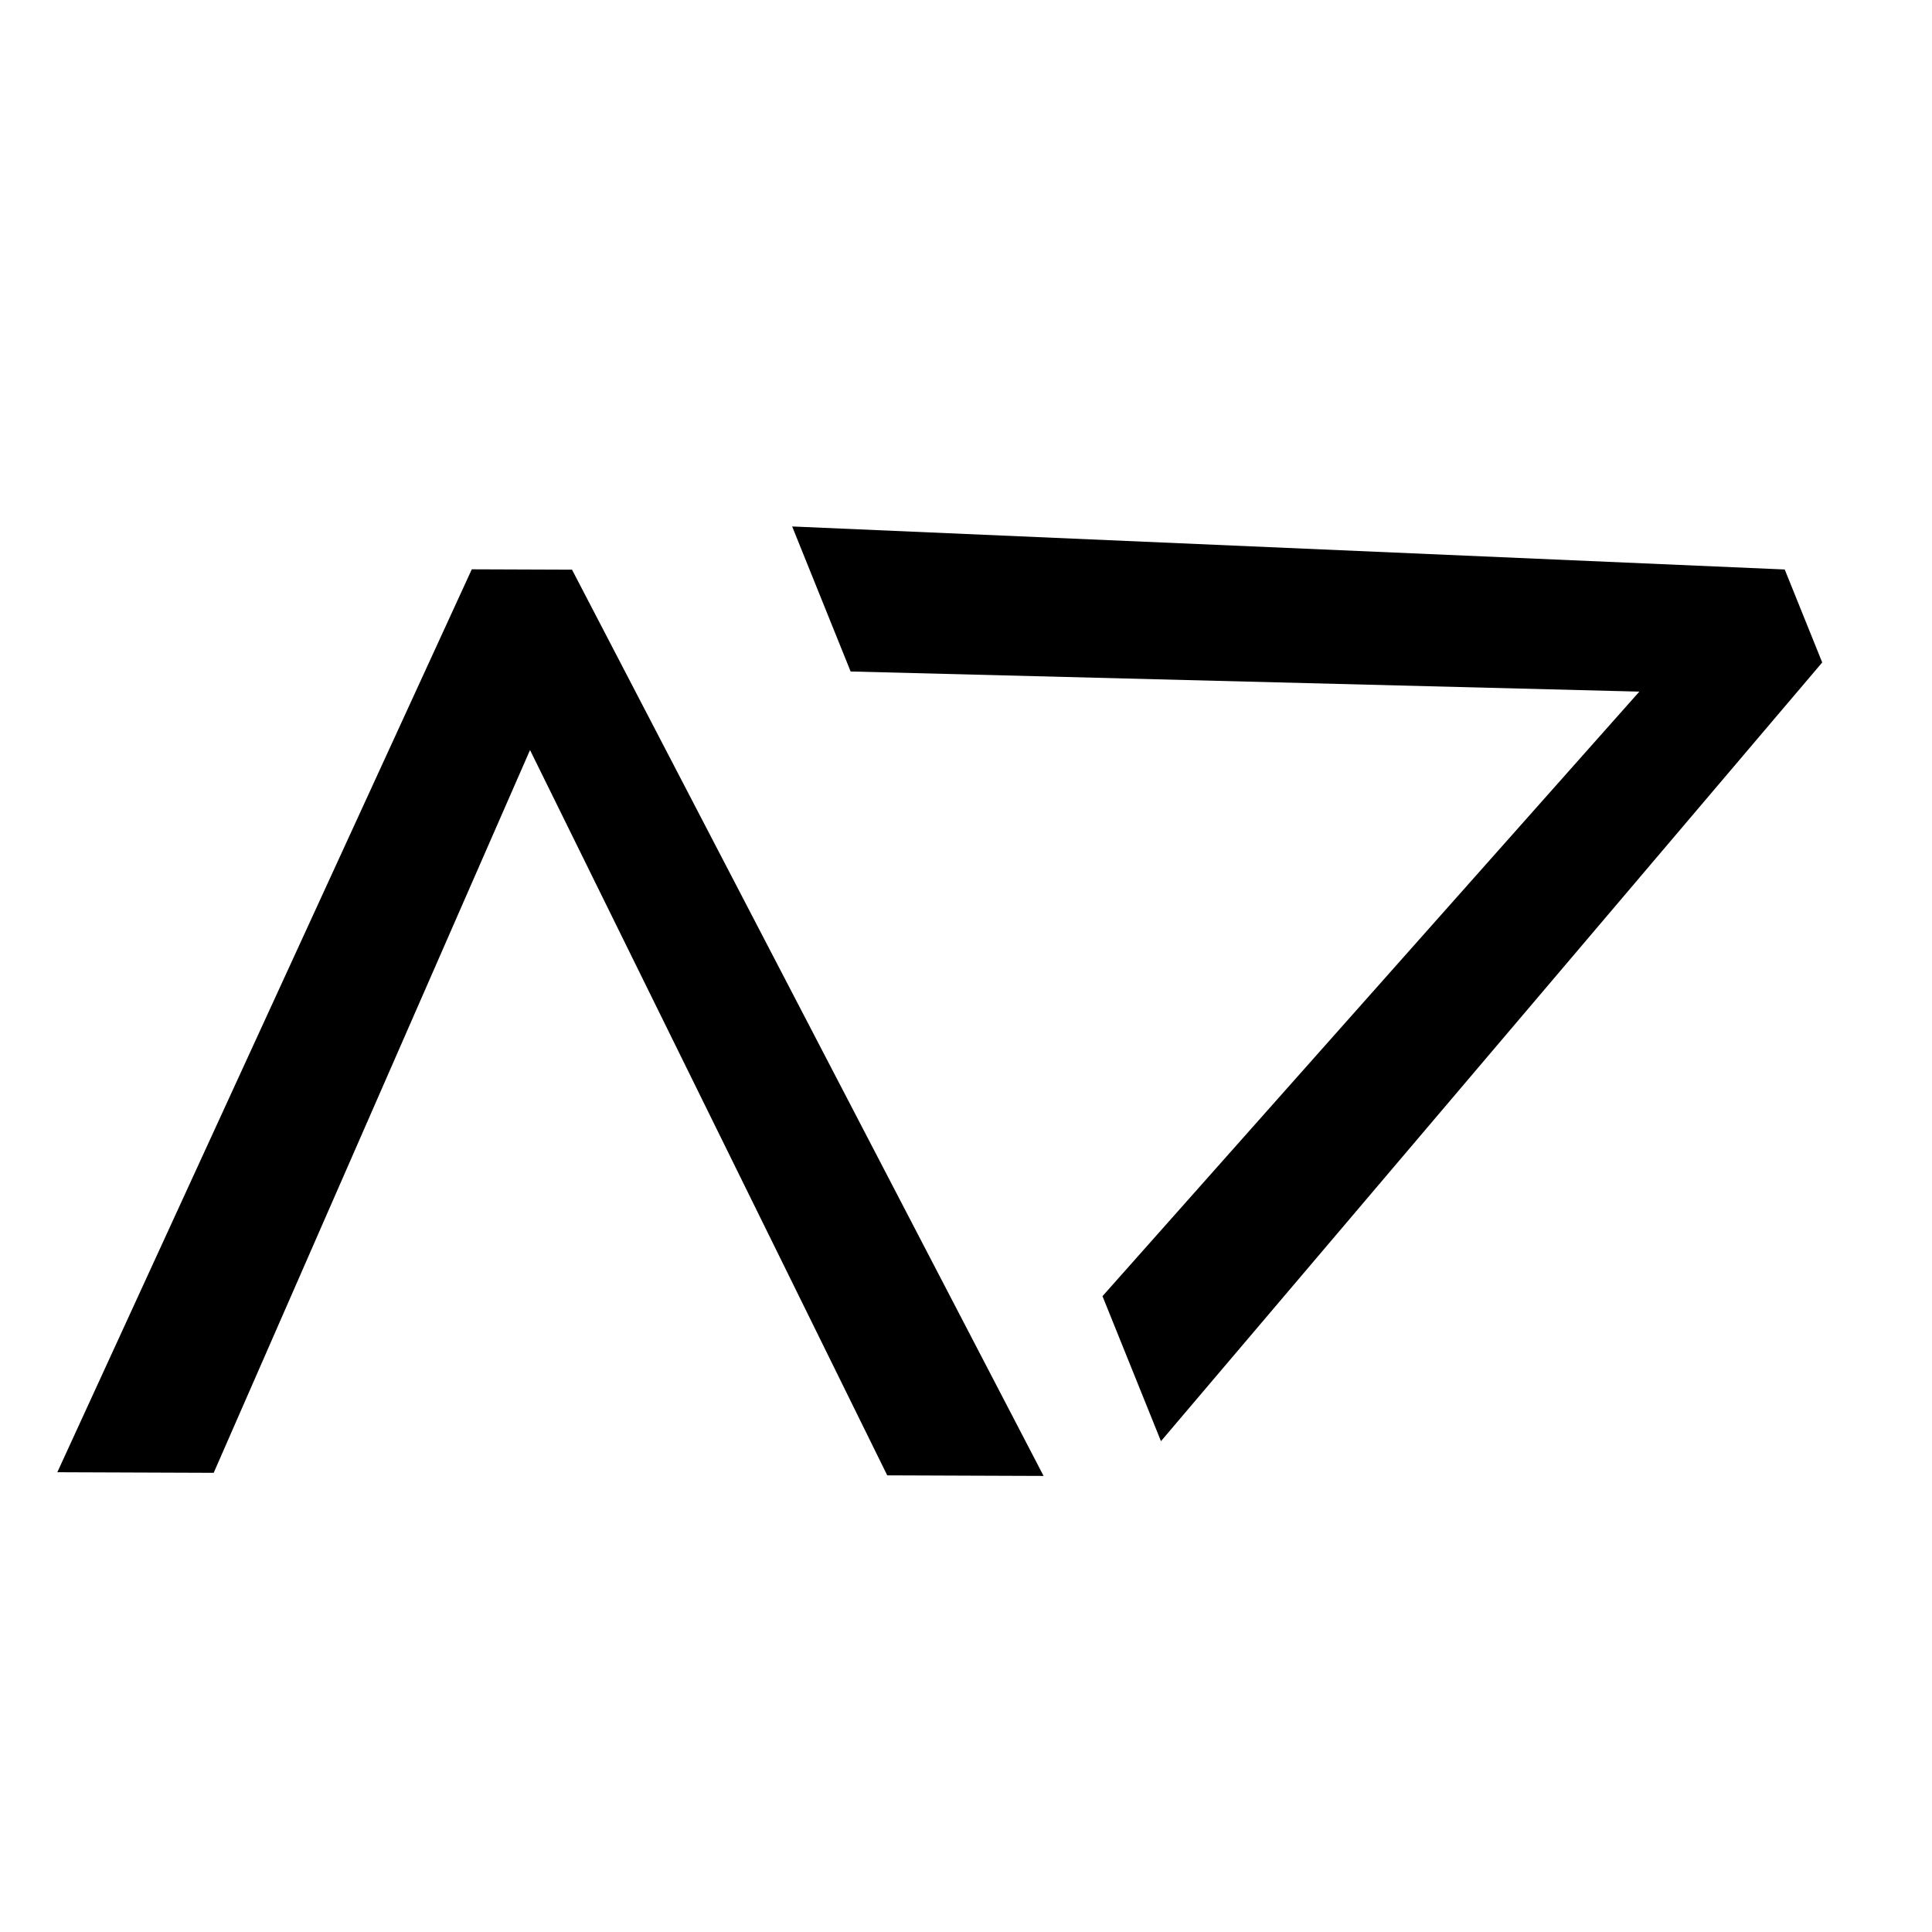
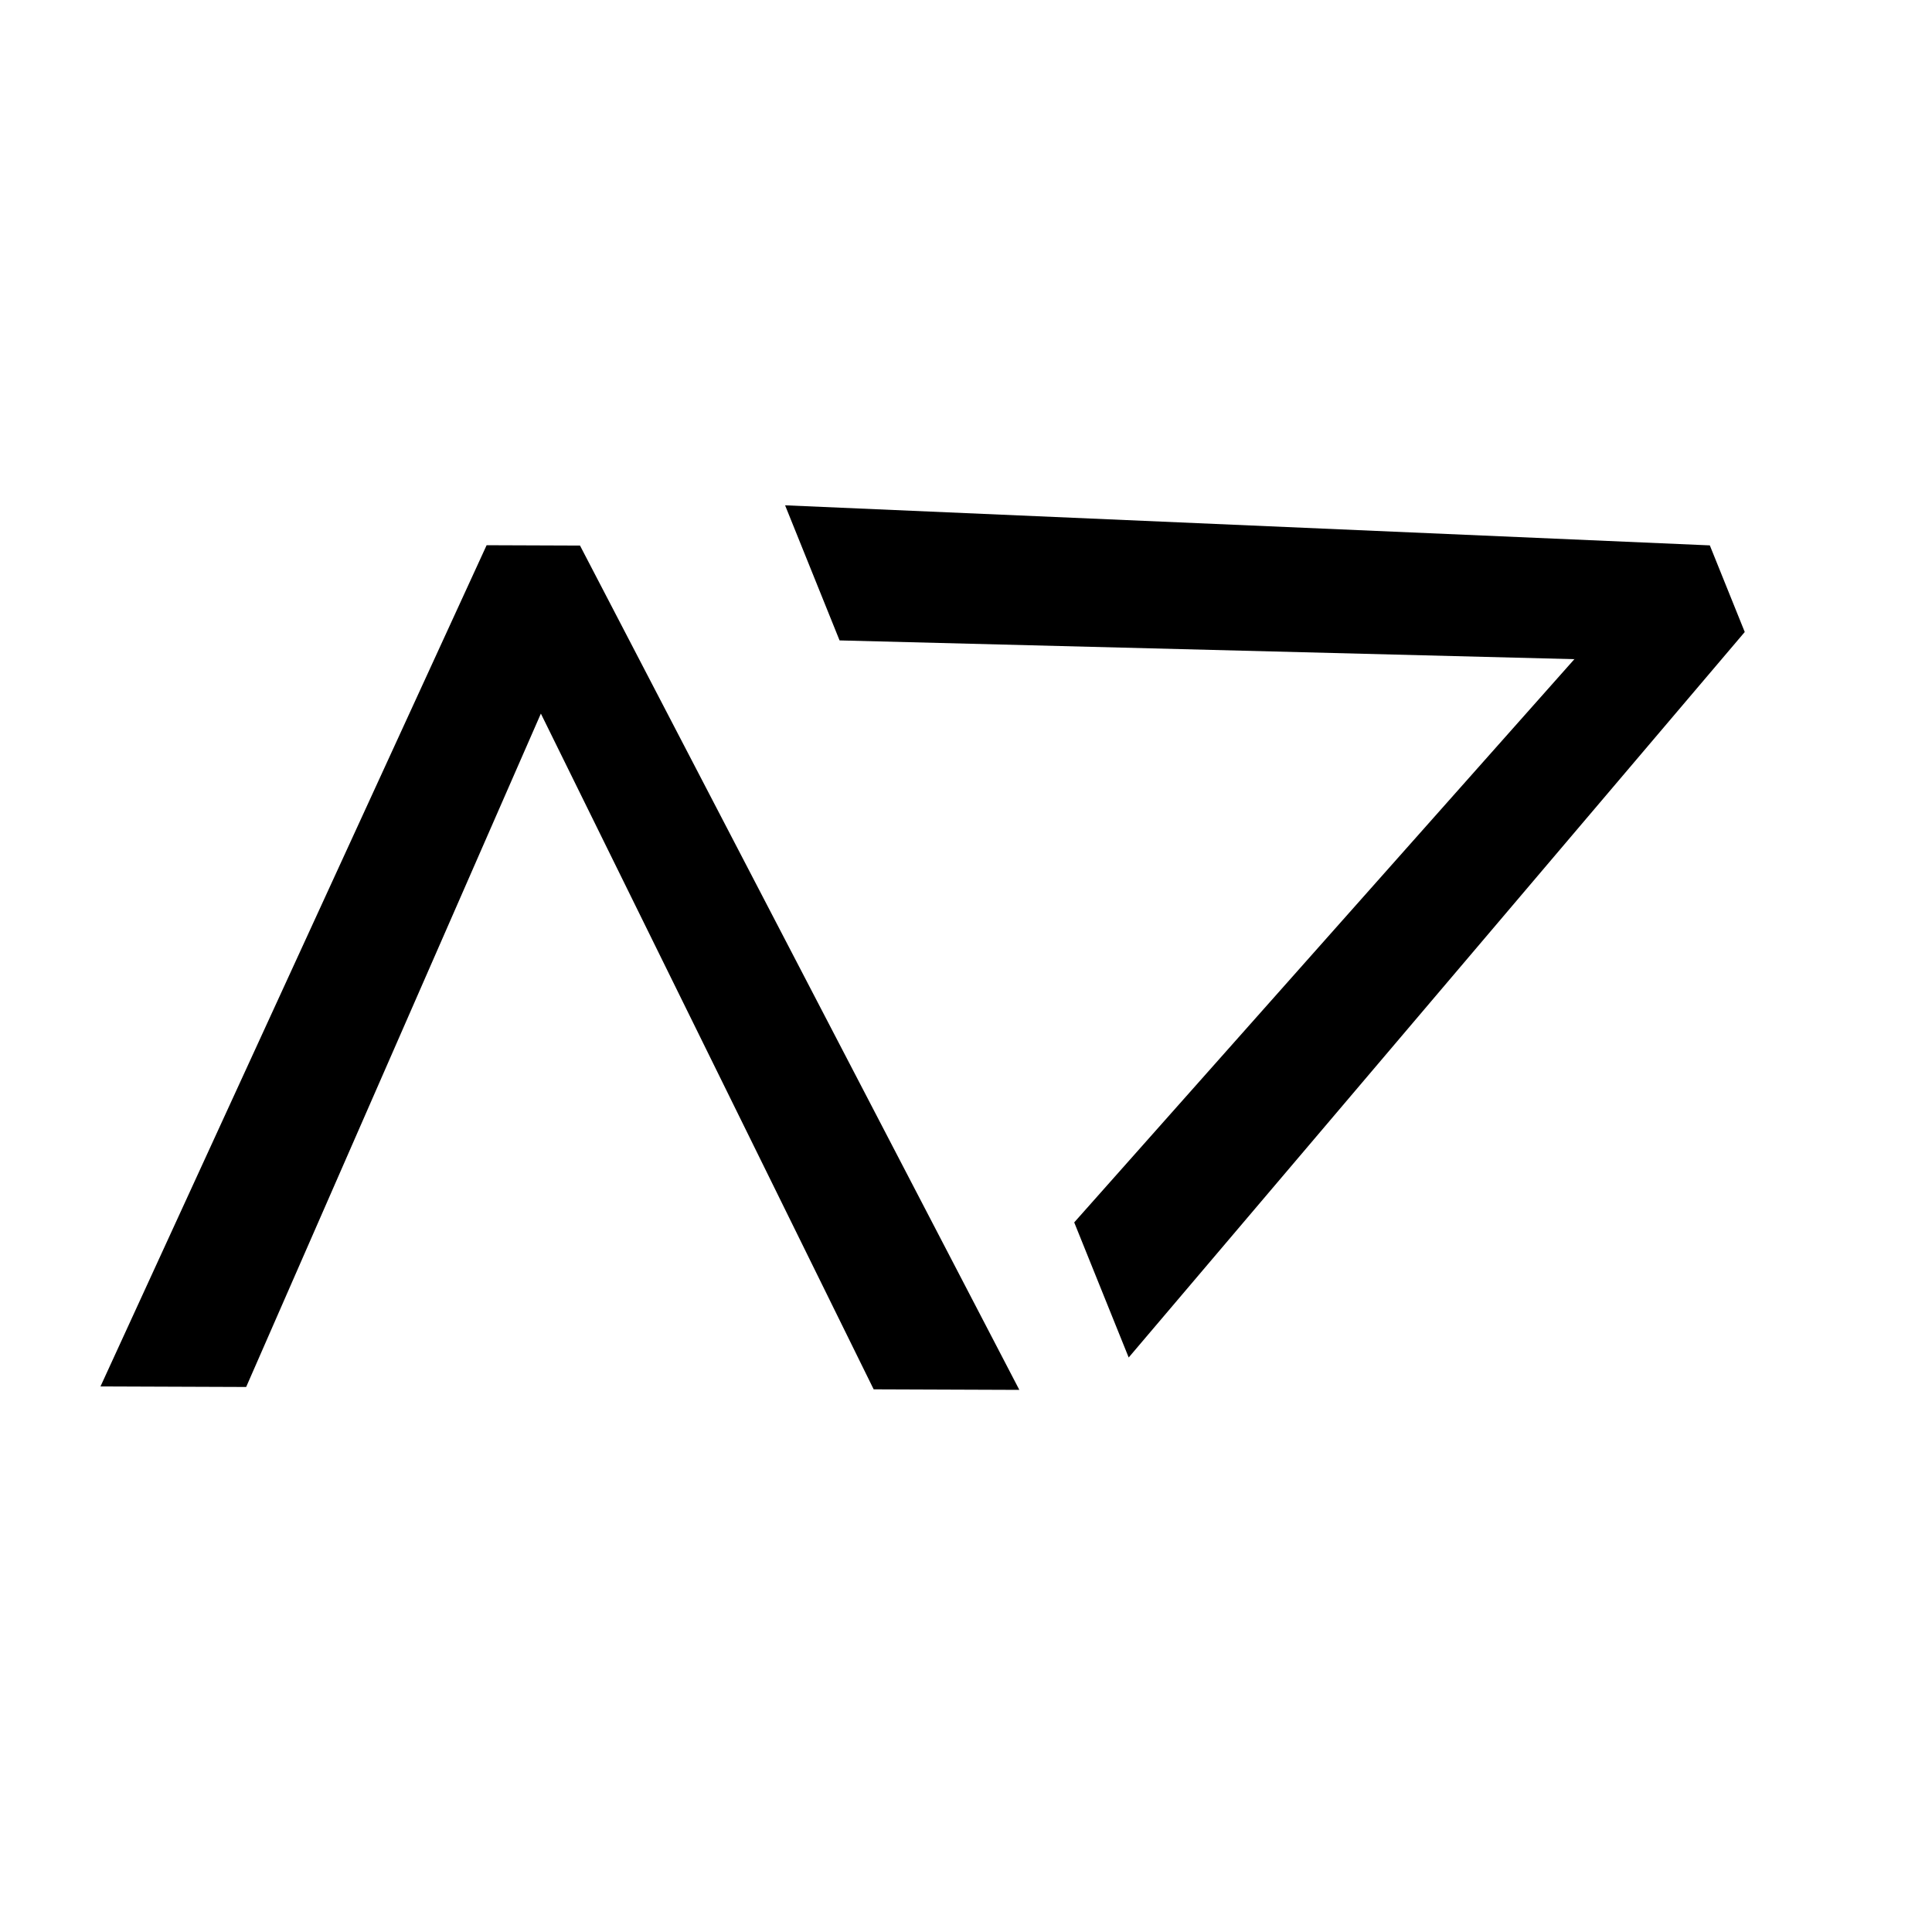
<svg xmlns="http://www.w3.org/2000/svg" width="380mm" height="380mm" viewBox="0 0 1346.457 1346.457" id="svg2" version="1.1">
  <defs id="defs4" />
  <g id="layer1" transform="translate(175.1311,458.7978)">
    <g id="g8283" transform="translate(-1022.274,-1975.858)">
      <rect transform="matrix(0.9356,0.3530619,-0.3530619,0.9356,0,0)" ry="14.541" y="201.698" x="-288.994" height="600" width="85.714" id="rect8068" style="opacity:1;fill:#033141;fill-opacity:1;fill-rule:nonzero;stroke:none;stroke-width:10;stroke-linecap:round;stroke-linejoin:round;stroke-miterlimit:4;stroke-dasharray:none;stroke-opacity:1" />
      <rect transform="matrix(-0.465064,0.8852771,0.8852771,0.465064,0,0)" ry="14.541" y="-260.695" x="168.651" height="600" width="85.714" id="rect8068-2" style="opacity:1;fill:#033141;fill-opacity:1;fill-rule:nonzero;stroke:none;stroke-width:10;stroke-linecap:round;stroke-linejoin:round;stroke-miterlimit:4;stroke-dasharray:none;stroke-opacity:1" />
    </g>
    <g id="g8187" transform="translate(-6337.143,-440)">
      <rect ry="14.541" y="-9.753" x="94.041" height="91.429" width="537.143" id="rect8085-4" style="opacity:1;fill:#033141;fill-opacity:1;fill-rule:nonzero;stroke:none;stroke-width:10;stroke-linecap:round;stroke-linejoin:round;stroke-miterlimit:4;stroke-dasharray:none;stroke-opacity:1" />
      <rect transform="matrix(0.7601552,0.6497416,-0.6497416,0.7601552,0,0)" ry="14.541" y="-356.699" x="448.201" height="600" width="85.714" id="rect8068-6-7" style="opacity:1;fill:#033141;fill-opacity:1;fill-rule:nonzero;stroke:none;stroke-width:10;stroke-linecap:round;stroke-linejoin:round;stroke-miterlimit:4;stroke-dasharray:none;stroke-opacity:1" />
    </g>
    <text xml:space="preserve" style="font-style:normal;font-weight:normal;font-size:1338.195px;line-height:125%;font-family:Sans;letter-spacing:0px;word-spacing:0px;fill:#000000;fill-opacity:1;stroke:none;stroke-width:1px;stroke-linecap:butt;stroke-linejoin:miter;stroke-opacity:1" x="5575.894" y="-3149.626" id="text8131" transform="matrix(-0.9203577,0.3910777,0.3910777,0.9203577,0,0)">
      <tspan id="tspan8133" x="5575.894" y="-3149.626">&lt;</tspan>
    </text>
    <text xml:space="preserve" style="font-style:normal;font-variant:normal;font-weight:normal;font-stretch:normal;font-size:1902.242px;line-height:125%;font-family:Sans;-inkscape-font-specification:'Sans, Normal';text-align:start;letter-spacing:0px;word-spacing:0px;writing-mode:lr-tb;text-anchor:start;fill:#000000;fill-opacity:1;stroke:none;stroke-width:1px;stroke-linecap:butt;stroke-linejoin:miter;stroke-opacity:1" x="-1751.872" y="2855.688" id="text8131-96" transform="matrix(-0.2813574,-1.226051,-0.8246681,-0.03939798,0,0)">
      <tspan id="tspan8171" x="-1751.872" y="2855.688">/</tspan>
    </text>
    <text xml:space="preserve" style="font-style:normal;font-weight:normal;font-size:1892.298px;line-height:125%;font-family:Sans;letter-spacing:0px;word-spacing:0px;fill:#000000;fill-opacity:1;stroke:none;stroke-width:1px;stroke-linecap:butt;stroke-linejoin:miter;stroke-opacity:1" x="-8114.286" y="2366.648" id="text8173">
      <tspan id="tspan8175" x="-8114.286" y="2366.648">A</tspan>
    </text>
    <text xml:space="preserve" style="font-style:normal;font-variant:normal;font-weight:normal;font-stretch:normal;font-size:2672.245px;line-height:125%;font-family:'Advent Pro';-inkscape-font-specification:'Advent Pro, Normal';text-align:start;letter-spacing:0px;word-spacing:0px;writing-mode:lr-tb;text-anchor:start;fill:#000000;fill-opacity:1;stroke:none;stroke-width:1px;stroke-linecap:butt;stroke-linejoin:miter;stroke-opacity:1" x="-7456.98" y="3663.791" id="text8213">
      <tspan id="tspan8215" x="-7456.98" y="3663.791">7</tspan>
    </text>
    <rect style="opacity:1;fill:#033141;fill-opacity:1;fill-rule:nonzero;stroke:none;stroke-width:10;stroke-linecap:round;stroke-linejoin:round;stroke-miterlimit:4;stroke-dasharray:none;stroke-opacity:1" id="rect8232-8" width="137.381" height="113.137" x="-1919.487" y="-847.867" ry="14.541" transform="matrix(0.9444741,0.3285858,-0.3285858,0.9444741,0,0)" />
    <g id="g8333">
      <g style="fill:#2d1650" transform="translate(-3220.482,-2414.878)" id="g8217">
        <rect style="opacity:1;fill:#2d1650;fill-opacity:1;fill-rule:nonzero;stroke:none;stroke-width:10;stroke-linecap:round;stroke-linejoin:round;stroke-miterlimit:4;stroke-dasharray:none;stroke-opacity:1" id="rect8085" width="885.714" height="91.429" x="1463.136" y="1376.019" ry="14.541" transform="matrix(0.9406001,-0.3395164,0.3395164,0.9406001,0,0)" />
        <rect style="opacity:1;fill:#2d1650;fill-opacity:1;fill-rule:nonzero;stroke:none;stroke-width:10;stroke-linecap:round;stroke-linejoin:round;stroke-miterlimit:4;stroke-dasharray:none;stroke-opacity:1" id="rect8068-6" width="85.714" height="600" x="2648.936" y="-417.887" ry="14.541" transform="matrix(0.9356,0.3530619,-0.3530619,0.9356,0,0)" />
      </g>
      <rect transform="matrix(0.8981814,0.4396251,-0.4396251,0.8981814,0,0)" ry="14.541" y="-936.003" x="-1360.632" height="113.137" width="137.381" id="rect8232" style="opacity:1;fill:#2d1650;fill-opacity:1;fill-rule:nonzero;stroke:none;stroke-width:10;stroke-linecap:round;stroke-linejoin:round;stroke-miterlimit:4;stroke-dasharray:none;stroke-opacity:1" />
      <g id="g8300" transform="translate(-3220.482,-2414.878)" style="fill:#2d1650">
        <rect transform="matrix(0.9406001,-0.3395164,0.3395164,0.9406001,0,0)" ry="14.541" y="1376.019" x="1463.136" height="91.429" width="885.714" id="rect8302" style="opacity:1;fill:#2d1650;fill-opacity:1;fill-rule:nonzero;stroke:none;stroke-width:10;stroke-linecap:round;stroke-linejoin:round;stroke-miterlimit:4;stroke-dasharray:none;stroke-opacity:1" />
        <rect transform="matrix(0.9356,0.3530619,-0.3530619,0.9356,0,0)" ry="14.541" y="-417.887" x="2648.936" height="600" width="85.714" id="rect8304" style="opacity:1;fill:#2d1650;fill-opacity:1;fill-rule:nonzero;stroke:none;stroke-width:10;stroke-linecap:round;stroke-linejoin:round;stroke-miterlimit:4;stroke-dasharray:none;stroke-opacity:1" />
      </g>
      <g style="fill:#2d1650" transform="translate(-3220.482,-2414.878)" id="g8306">
        <rect style="opacity:1;fill:#2d1650;fill-opacity:1;fill-rule:nonzero;stroke:none;stroke-width:10;stroke-linecap:round;stroke-linejoin:round;stroke-miterlimit:4;stroke-dasharray:none;stroke-opacity:1" id="rect8308" width="885.714" height="91.429" x="1463.136" y="1376.019" ry="14.541" transform="matrix(0.9406001,-0.3395164,0.3395164,0.9406001,0,0)" />
        <rect style="opacity:1;fill:#2d1650;fill-opacity:1;fill-rule:nonzero;stroke:none;stroke-width:10;stroke-linecap:round;stroke-linejoin:round;stroke-miterlimit:4;stroke-dasharray:none;stroke-opacity:1" id="rect8310" width="85.714" height="600" x="2648.936" y="-417.887" ry="14.541" transform="matrix(0.9356,0.3530619,-0.3530619,0.9356,0,0)" />
      </g>
    </g>
    <g id="g8345">
      <g id="g8347" transform="translate(-3220.482,-2414.878)" style="fill:#2d1650">
        <rect transform="matrix(0.9406001,-0.3395164,0.3395164,0.9406001,0,0)" ry="14.541" y="1376.019" x="1463.136" height="91.429" width="885.714" id="rect8349" style="opacity:1;fill:#2d1650;fill-opacity:1;fill-rule:nonzero;stroke:none;stroke-width:10;stroke-linecap:round;stroke-linejoin:round;stroke-miterlimit:4;stroke-dasharray:none;stroke-opacity:1" />
        <rect transform="matrix(0.9356,0.3530619,-0.3530619,0.9356,0,0)" ry="14.541" y="-417.887" x="2648.936" height="600" width="85.714" id="rect8351" style="opacity:1;fill:#2d1650;fill-opacity:1;fill-rule:nonzero;stroke:none;stroke-width:10;stroke-linecap:round;stroke-linejoin:round;stroke-miterlimit:4;stroke-dasharray:none;stroke-opacity:1" />
      </g>
      <rect style="opacity:1;fill:#2d1650;fill-opacity:1;fill-rule:nonzero;stroke:none;stroke-width:10;stroke-linecap:round;stroke-linejoin:round;stroke-miterlimit:4;stroke-dasharray:none;stroke-opacity:1" id="rect8353" width="137.381" height="113.137" x="-1360.632" y="-936.003" ry="14.541" transform="matrix(0.8981814,0.4396251,-0.4396251,0.8981814,0,0)" />
      <g style="fill:#2d1650" transform="translate(-3220.482,-2414.878)" id="g8355">
        <rect style="opacity:1;fill:#2d1650;fill-opacity:1;fill-rule:nonzero;stroke:none;stroke-width:10;stroke-linecap:round;stroke-linejoin:round;stroke-miterlimit:4;stroke-dasharray:none;stroke-opacity:1" id="rect8357" width="885.714" height="91.429" x="1463.136" y="1376.019" ry="14.541" transform="matrix(0.9406001,-0.3395164,0.3395164,0.9406001,0,0)" />
        <rect style="opacity:1;fill:#2d1650;fill-opacity:1;fill-rule:nonzero;stroke:none;stroke-width:10;stroke-linecap:round;stroke-linejoin:round;stroke-miterlimit:4;stroke-dasharray:none;stroke-opacity:1" id="rect8359" width="85.714" height="600" x="2648.936" y="-417.887" ry="14.541" transform="matrix(0.9356,0.3530619,-0.3530619,0.9356,0,0)" />
      </g>
      <g id="g8361" transform="translate(-3220.482,-2414.878)" style="fill:#2d1650">
        <rect transform="matrix(0.9406001,-0.3395164,0.3395164,0.9406001,0,0)" ry="14.541" y="1376.019" x="1463.136" height="91.429" width="885.714" id="rect8363" style="opacity:1;fill:#2d1650;fill-opacity:1;fill-rule:nonzero;stroke:none;stroke-width:10;stroke-linecap:round;stroke-linejoin:round;stroke-miterlimit:4;stroke-dasharray:none;stroke-opacity:1" />
        <rect transform="matrix(0.9356,0.3530619,-0.3530619,0.9356,0,0)" ry="14.541" y="-417.887" x="2648.936" height="600" width="85.714" id="rect8365" style="opacity:1;fill:#2d1650;fill-opacity:1;fill-rule:nonzero;stroke:none;stroke-width:10;stroke-linecap:round;stroke-linejoin:round;stroke-miterlimit:4;stroke-dasharray:none;stroke-opacity:1" />
      </g>
    </g>
    <g id="g8457" transform="translate(-3274.286,777.1429)" style="fill:#170b28">
      <g transform="translate(-40.8753,-2442.691)" id="g8283-3" style="fill:#170b28">
        <rect style="opacity:1;fill:#170b28;fill-opacity:1;fill-rule:nonzero;stroke:none;stroke-width:10;stroke-linecap:round;stroke-linejoin:round;stroke-miterlimit:4;stroke-dasharray:none;stroke-opacity:1" id="rect8068-68" width="85.714" height="600" x="-288.994" y="201.698" ry="14.541" transform="matrix(0.9356,0.3530619,-0.3530619,0.9356,0,0)" />
        <rect style="opacity:1;fill:#170b28;fill-opacity:1;fill-rule:nonzero;stroke:none;stroke-width:10;stroke-linecap:round;stroke-linejoin:round;stroke-miterlimit:4;stroke-dasharray:none;stroke-opacity:1" id="rect8068-2-2" width="85.714" height="600" x="168.651" y="-260.695" ry="14.541" transform="matrix(-0.465064,0.8852771,0.8852771,0.465064,0,0)" />
      </g>
      <rect transform="matrix(0.9444741,0.3285858,-0.3285858,0.9444741,0,0)" ry="14.541" y="-1611.252" x="-1145.976" height="113.137" width="137.381" id="rect8232-8-9" style="opacity:1;fill:#170b28;fill-opacity:1;fill-rule:nonzero;stroke:none;stroke-width:10;stroke-linecap:round;stroke-linejoin:round;stroke-miterlimit:4;stroke-dasharray:none;stroke-opacity:1" />
      <g id="g8333-7" transform="translate(981.3991,-466.8322)" style="fill:#170b28">
        <g id="g8217-8" transform="translate(-3220.482,-2414.878)" style="fill:#170b28">
          <rect transform="matrix(0.9406001,-0.3395164,0.3395164,0.9406001,0,0)" ry="14.541" y="1376.019" x="1463.136" height="91.429" width="885.714" id="rect8085-44" style="opacity:1;fill:#170b28;fill-opacity:1;fill-rule:nonzero;stroke:none;stroke-width:10;stroke-linecap:round;stroke-linejoin:round;stroke-miterlimit:4;stroke-dasharray:none;stroke-opacity:1" />
          <rect transform="matrix(0.9356,0.3530619,-0.3530619,0.9356,0,0)" ry="14.541" y="-417.887" x="2648.936" height="600" width="85.714" id="rect8068-6-4" style="opacity:1;fill:#170b28;fill-opacity:1;fill-rule:nonzero;stroke:none;stroke-width:10;stroke-linecap:round;stroke-linejoin:round;stroke-miterlimit:4;stroke-dasharray:none;stroke-opacity:1" />
        </g>
        <rect style="opacity:1;fill:#170b28;fill-opacity:1;fill-rule:nonzero;stroke:none;stroke-width:10;stroke-linecap:round;stroke-linejoin:round;stroke-miterlimit:4;stroke-dasharray:none;stroke-opacity:1" id="rect8232-6" width="137.381" height="113.137" x="-1360.632" y="-936.003" ry="14.541" transform="matrix(0.8981814,0.4396251,-0.4396251,0.8981814,0,0)" />
        <g style="fill:#170b28" transform="translate(-3220.482,-2414.878)" id="g8300-4">
          <rect style="opacity:1;fill:#170b28;fill-opacity:1;fill-rule:nonzero;stroke:none;stroke-width:10;stroke-linecap:round;stroke-linejoin:round;stroke-miterlimit:4;stroke-dasharray:none;stroke-opacity:1" id="rect8302-6" width="885.714" height="91.429" x="1463.136" y="1376.019" ry="14.541" transform="matrix(0.9406001,-0.3395164,0.3395164,0.9406001,0,0)" />
          <rect style="opacity:1;fill:#170b28;fill-opacity:1;fill-rule:nonzero;stroke:none;stroke-width:10;stroke-linecap:round;stroke-linejoin:round;stroke-miterlimit:4;stroke-dasharray:none;stroke-opacity:1" id="rect8304-5" width="85.714" height="600" x="2648.936" y="-417.887" ry="14.541" transform="matrix(0.9356,0.3530619,-0.3530619,0.9356,0,0)" />
        </g>
        <g id="g8306-8" transform="translate(-3220.482,-2414.878)" style="fill:#170b28">
          <rect transform="matrix(0.9406001,-0.3395164,0.3395164,0.9406001,0,0)" ry="14.541" y="1376.019" x="1463.136" height="91.429" width="885.714" id="rect8308-2" style="opacity:1;fill:#170b28;fill-opacity:1;fill-rule:nonzero;stroke:none;stroke-width:10;stroke-linecap:round;stroke-linejoin:round;stroke-miterlimit:4;stroke-dasharray:none;stroke-opacity:1" />
          <rect transform="matrix(0.9356,0.3530619,-0.3530619,0.9356,0,0)" ry="14.541" y="-417.887" x="2648.936" height="600" width="85.714" id="rect8310-1" style="opacity:1;fill:#170b28;fill-opacity:1;fill-rule:nonzero;stroke:none;stroke-width:10;stroke-linecap:round;stroke-linejoin:round;stroke-miterlimit:4;stroke-dasharray:none;stroke-opacity:1" />
        </g>
      </g>
      <g id="g8345-1" transform="translate(981.3991,-466.8322)" style="fill:#170b28">
        <g style="fill:#170b28" transform="translate(-3220.482,-2414.878)" id="g8347-4">
          <rect style="opacity:1;fill:#170b28;fill-opacity:1;fill-rule:nonzero;stroke:none;stroke-width:10;stroke-linecap:round;stroke-linejoin:round;stroke-miterlimit:4;stroke-dasharray:none;stroke-opacity:1" id="rect8349-1" width="885.714" height="91.429" x="1463.136" y="1376.019" ry="14.541" transform="matrix(0.9406001,-0.3395164,0.3395164,0.9406001,0,0)" />
          <rect style="opacity:1;fill:#170b28;fill-opacity:1;fill-rule:nonzero;stroke:none;stroke-width:10;stroke-linecap:round;stroke-linejoin:round;stroke-miterlimit:4;stroke-dasharray:none;stroke-opacity:1" id="rect8351-8" width="85.714" height="600" x="2648.936" y="-417.887" ry="14.541" transform="matrix(0.9356,0.3530619,-0.3530619,0.9356,0,0)" />
        </g>
        <rect transform="matrix(0.8981814,0.4396251,-0.4396251,0.8981814,0,0)" ry="14.541" y="-936.003" x="-1360.632" height="113.137" width="137.381" id="rect8353-9" style="opacity:1;fill:#170b28;fill-opacity:1;fill-rule:nonzero;stroke:none;stroke-width:10;stroke-linecap:round;stroke-linejoin:round;stroke-miterlimit:4;stroke-dasharray:none;stroke-opacity:1" />
        <g id="g8355-3" transform="translate(-3220.482,-2414.878)" style="fill:#170b28">
          <rect transform="matrix(0.9406001,-0.3395164,0.3395164,0.9406001,0,0)" ry="14.541" y="1376.019" x="1463.136" height="91.429" width="885.714" id="rect8357-8" style="opacity:1;fill:#170b28;fill-opacity:1;fill-rule:nonzero;stroke:none;stroke-width:10;stroke-linecap:round;stroke-linejoin:round;stroke-miterlimit:4;stroke-dasharray:none;stroke-opacity:1" />
          <rect transform="matrix(0.9356,0.3530619,-0.3530619,0.9356,0,0)" ry="14.541" y="-417.887" x="2648.936" height="600" width="85.714" id="rect8359-2" style="opacity:1;fill:#170b28;fill-opacity:1;fill-rule:nonzero;stroke:none;stroke-width:10;stroke-linecap:round;stroke-linejoin:round;stroke-miterlimit:4;stroke-dasharray:none;stroke-opacity:1" />
        </g>
        <g style="fill:#170b28" transform="translate(-3220.482,-2414.878)" id="g8361-8">
          <rect style="opacity:1;fill:#170b28;fill-opacity:1;fill-rule:nonzero;stroke:none;stroke-width:10;stroke-linecap:round;stroke-linejoin:round;stroke-miterlimit:4;stroke-dasharray:none;stroke-opacity:1" id="rect8363-8" width="885.714" height="91.429" x="1463.136" y="1376.019" ry="14.541" transform="matrix(0.9406001,-0.3395164,0.3395164,0.9406001,0,0)" />
          <rect style="opacity:1;fill:#170b28;fill-opacity:1;fill-rule:nonzero;stroke:none;stroke-width:10;stroke-linecap:round;stroke-linejoin:round;stroke-miterlimit:4;stroke-dasharray:none;stroke-opacity:1" id="rect8365-3" width="85.714" height="600" x="2648.936" y="-417.887" ry="14.541" transform="matrix(0.9356,0.3530619,-0.3530619,0.9356,0,0)" />
        </g>
      </g>
    </g>
-     <g id="g8548" transform="translate(70.34611,-303.117)">
+     <g id="g8548" transform="matrix(0.9316557,0,0,0.9316557,86.3769,-303.4289)">
      <text transform="matrix(5.3310227e-4,0.9787687,-1.021694,-0.0038335,0,0)" id="text8131-9" y="360.23" x="177.619" style="font-style:normal;font-weight:normal;font-size:1367.375px;line-height:125%;font-family:Sans;letter-spacing:0px;word-spacing:0px;fill:#000000;fill-opacity:1;stroke:none;stroke-width:1px;stroke-linecap:butt;stroke-linejoin:miter;stroke-opacity:1" xml:space="preserve">
        <tspan y="360.23" x="177.619" id="tspan8133-9">&lt;</tspan>
      </text>
      <text xml:space="preserve" style="font-style:normal;font-weight:normal;font-size:1367.375px;line-height:125%;font-family:Sans;letter-spacing:0px;word-spacing:0px;fill:#000000;fill-opacity:1;stroke:none;stroke-width:1px;stroke-linecap:butt;stroke-linejoin:miter;stroke-opacity:1" x="-922.228" y="-146.21" id="text8485" transform="matrix(-0.9061789,0.3699031,-0.3820604,-0.9475774,0,0)">
        <tspan id="tspan8487" x="-922.228" y="-146.21">&lt;</tspan>
      </text>
    </g>
    <text xml:space="preserve" style="font-style:normal;font-weight:normal;font-size:1892.298px;line-height:125%;font-family:Sans;letter-spacing:0px;word-spacing:0px;fill:#000000;fill-opacity:1;stroke:none;stroke-width:1px;stroke-linecap:butt;stroke-linejoin:miter;stroke-opacity:1" x="-5717.171" y="1603.874" id="text8173-8" transform="matrix(0.9817324,-0.1902672,0.1902672,0.9817324,0,0)">
      <tspan id="tspan8175-1" x="-5717.171" y="1603.874">A</tspan>
    </text>
    <text xml:space="preserve" style="font-style:normal;font-variant:normal;font-weight:normal;font-stretch:normal;font-size:2203.847px;line-height:125%;font-family:'Advent Pro';-inkscape-font-specification:'Advent Pro, Normal';text-align:start;letter-spacing:0px;word-spacing:0px;writing-mode:lr-tb;text-anchor:start;fill:#000000;fill-opacity:1;stroke:none;stroke-width:1px;stroke-linecap:butt;stroke-linejoin:miter;stroke-opacity:1" x="-4309.128" y="1583.81" id="text8213-3" transform="matrix(1.106915,-0.4651675,0.4359802,0.7201963,0,0)">
      <tspan id="tspan8215-1" x="-4309.128" y="1583.81">7</tspan>
    </text>
  </g>
</svg>
